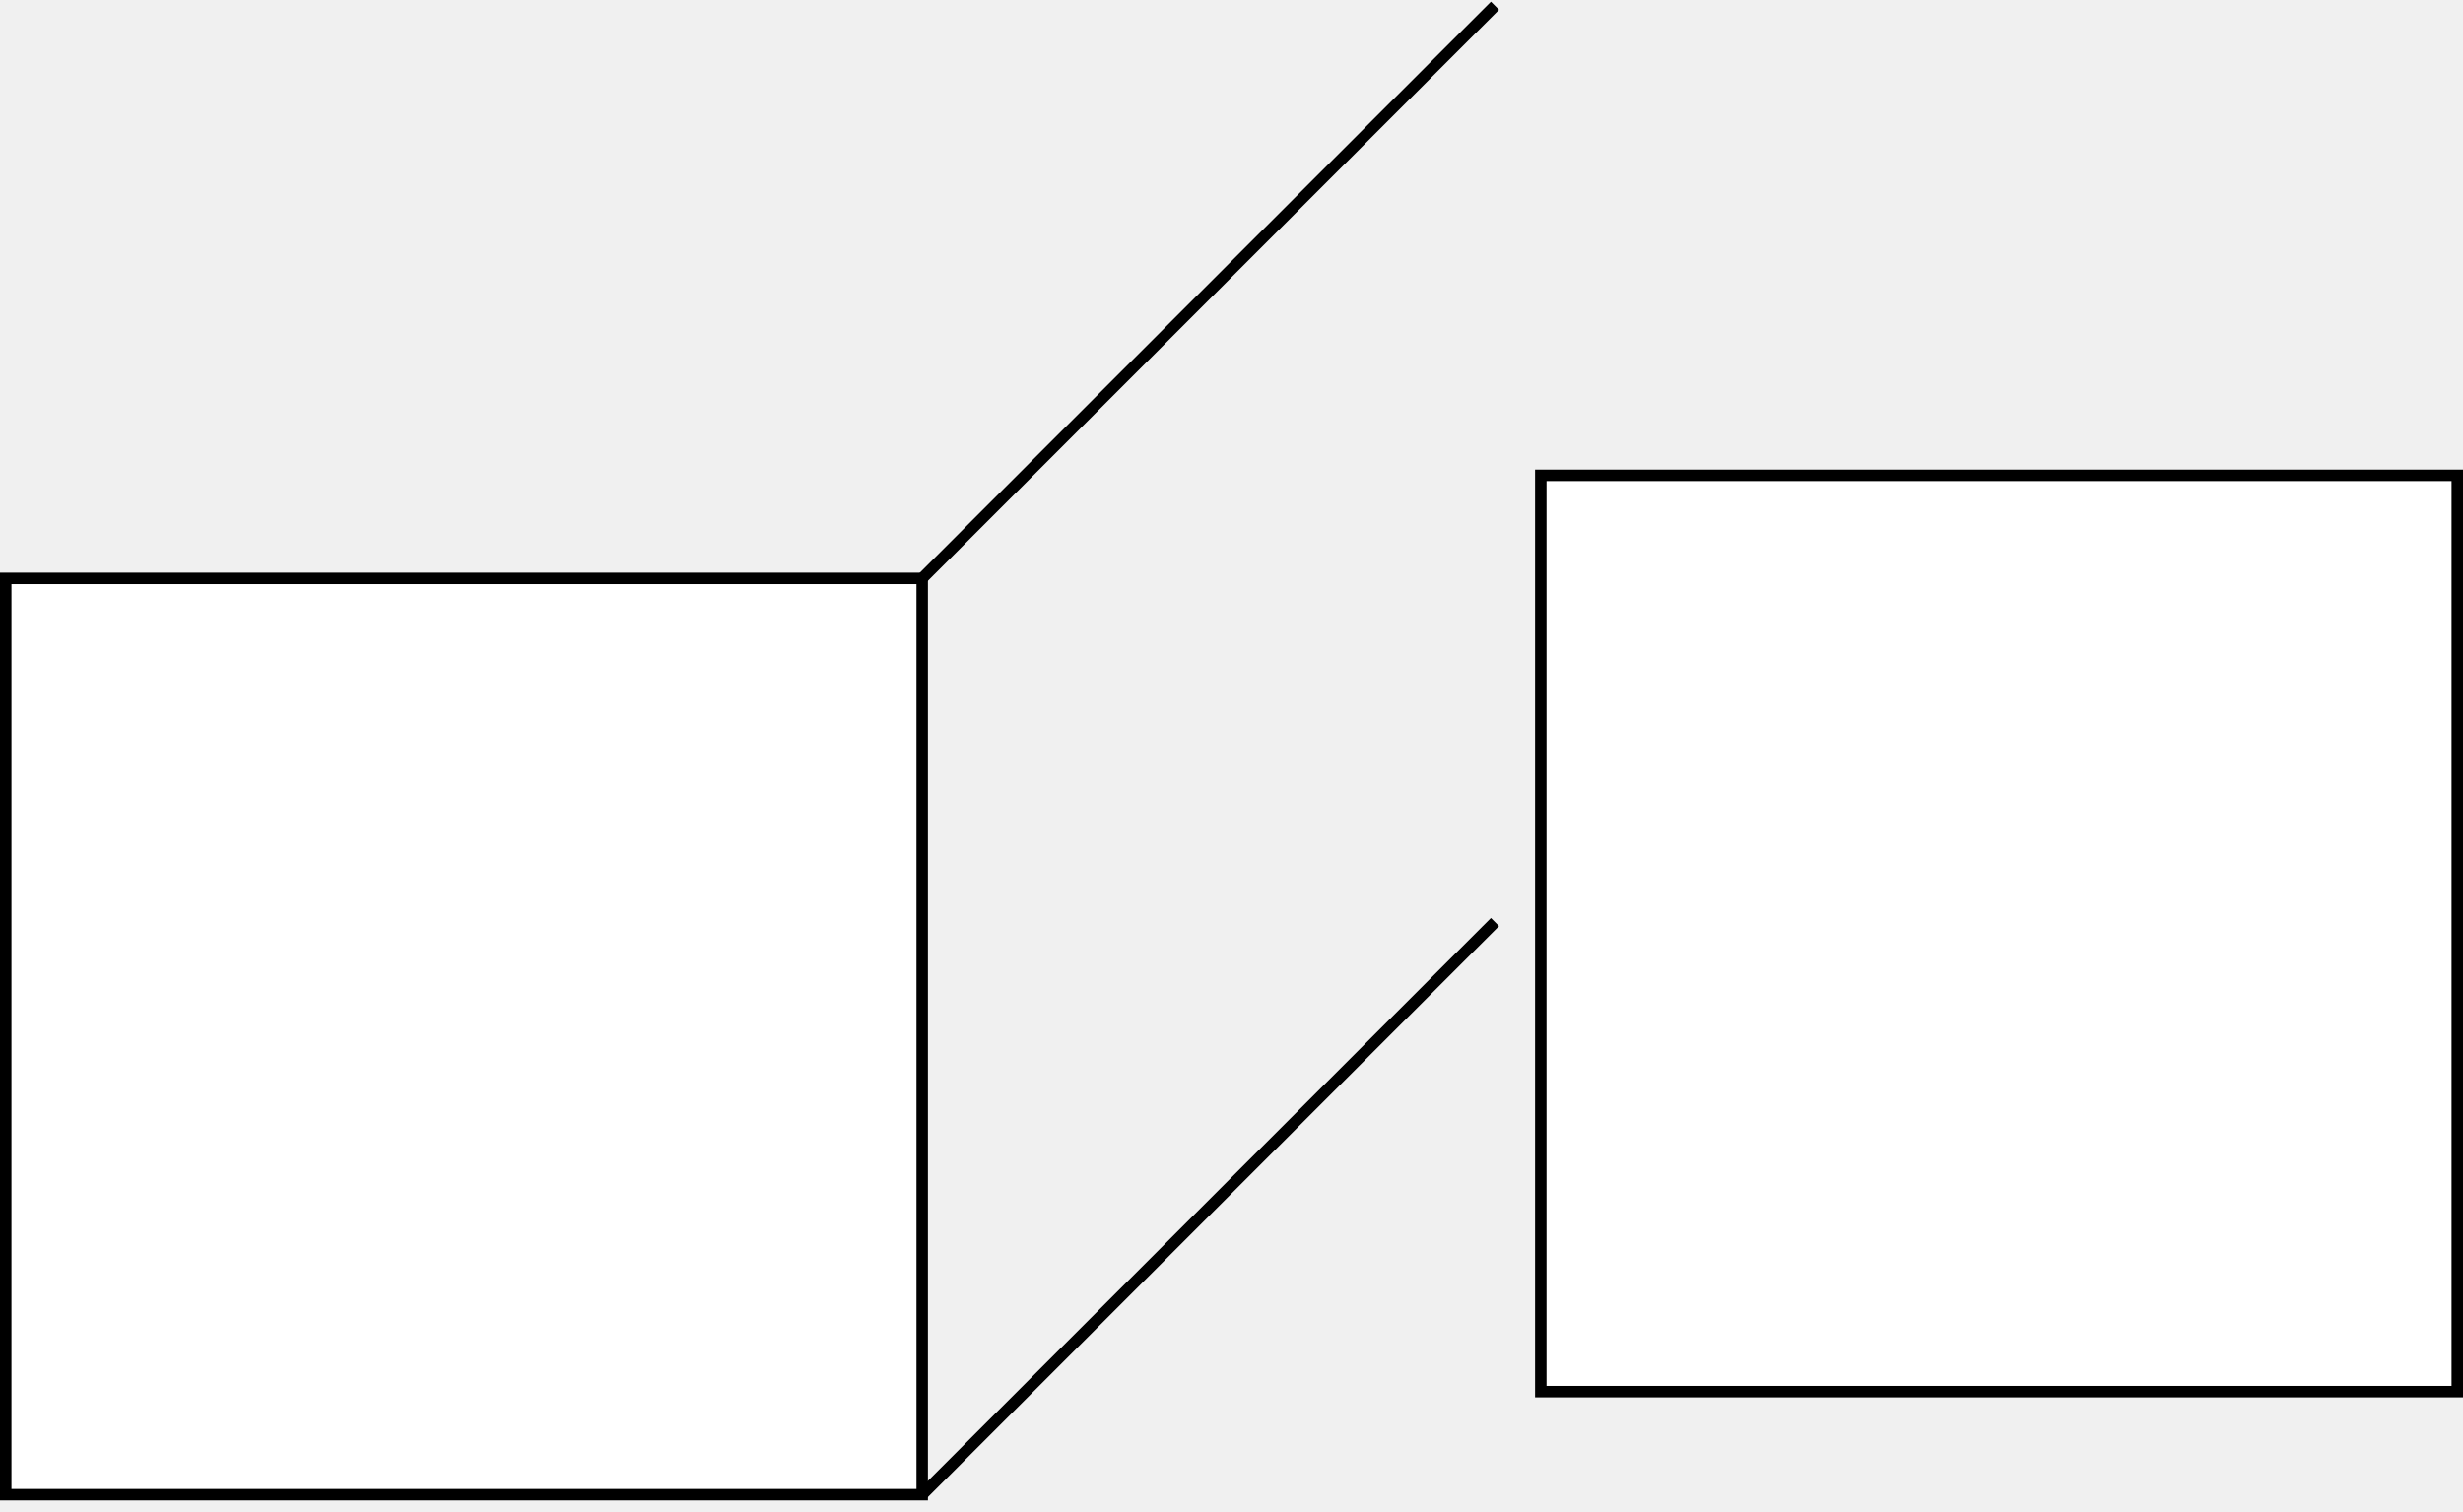
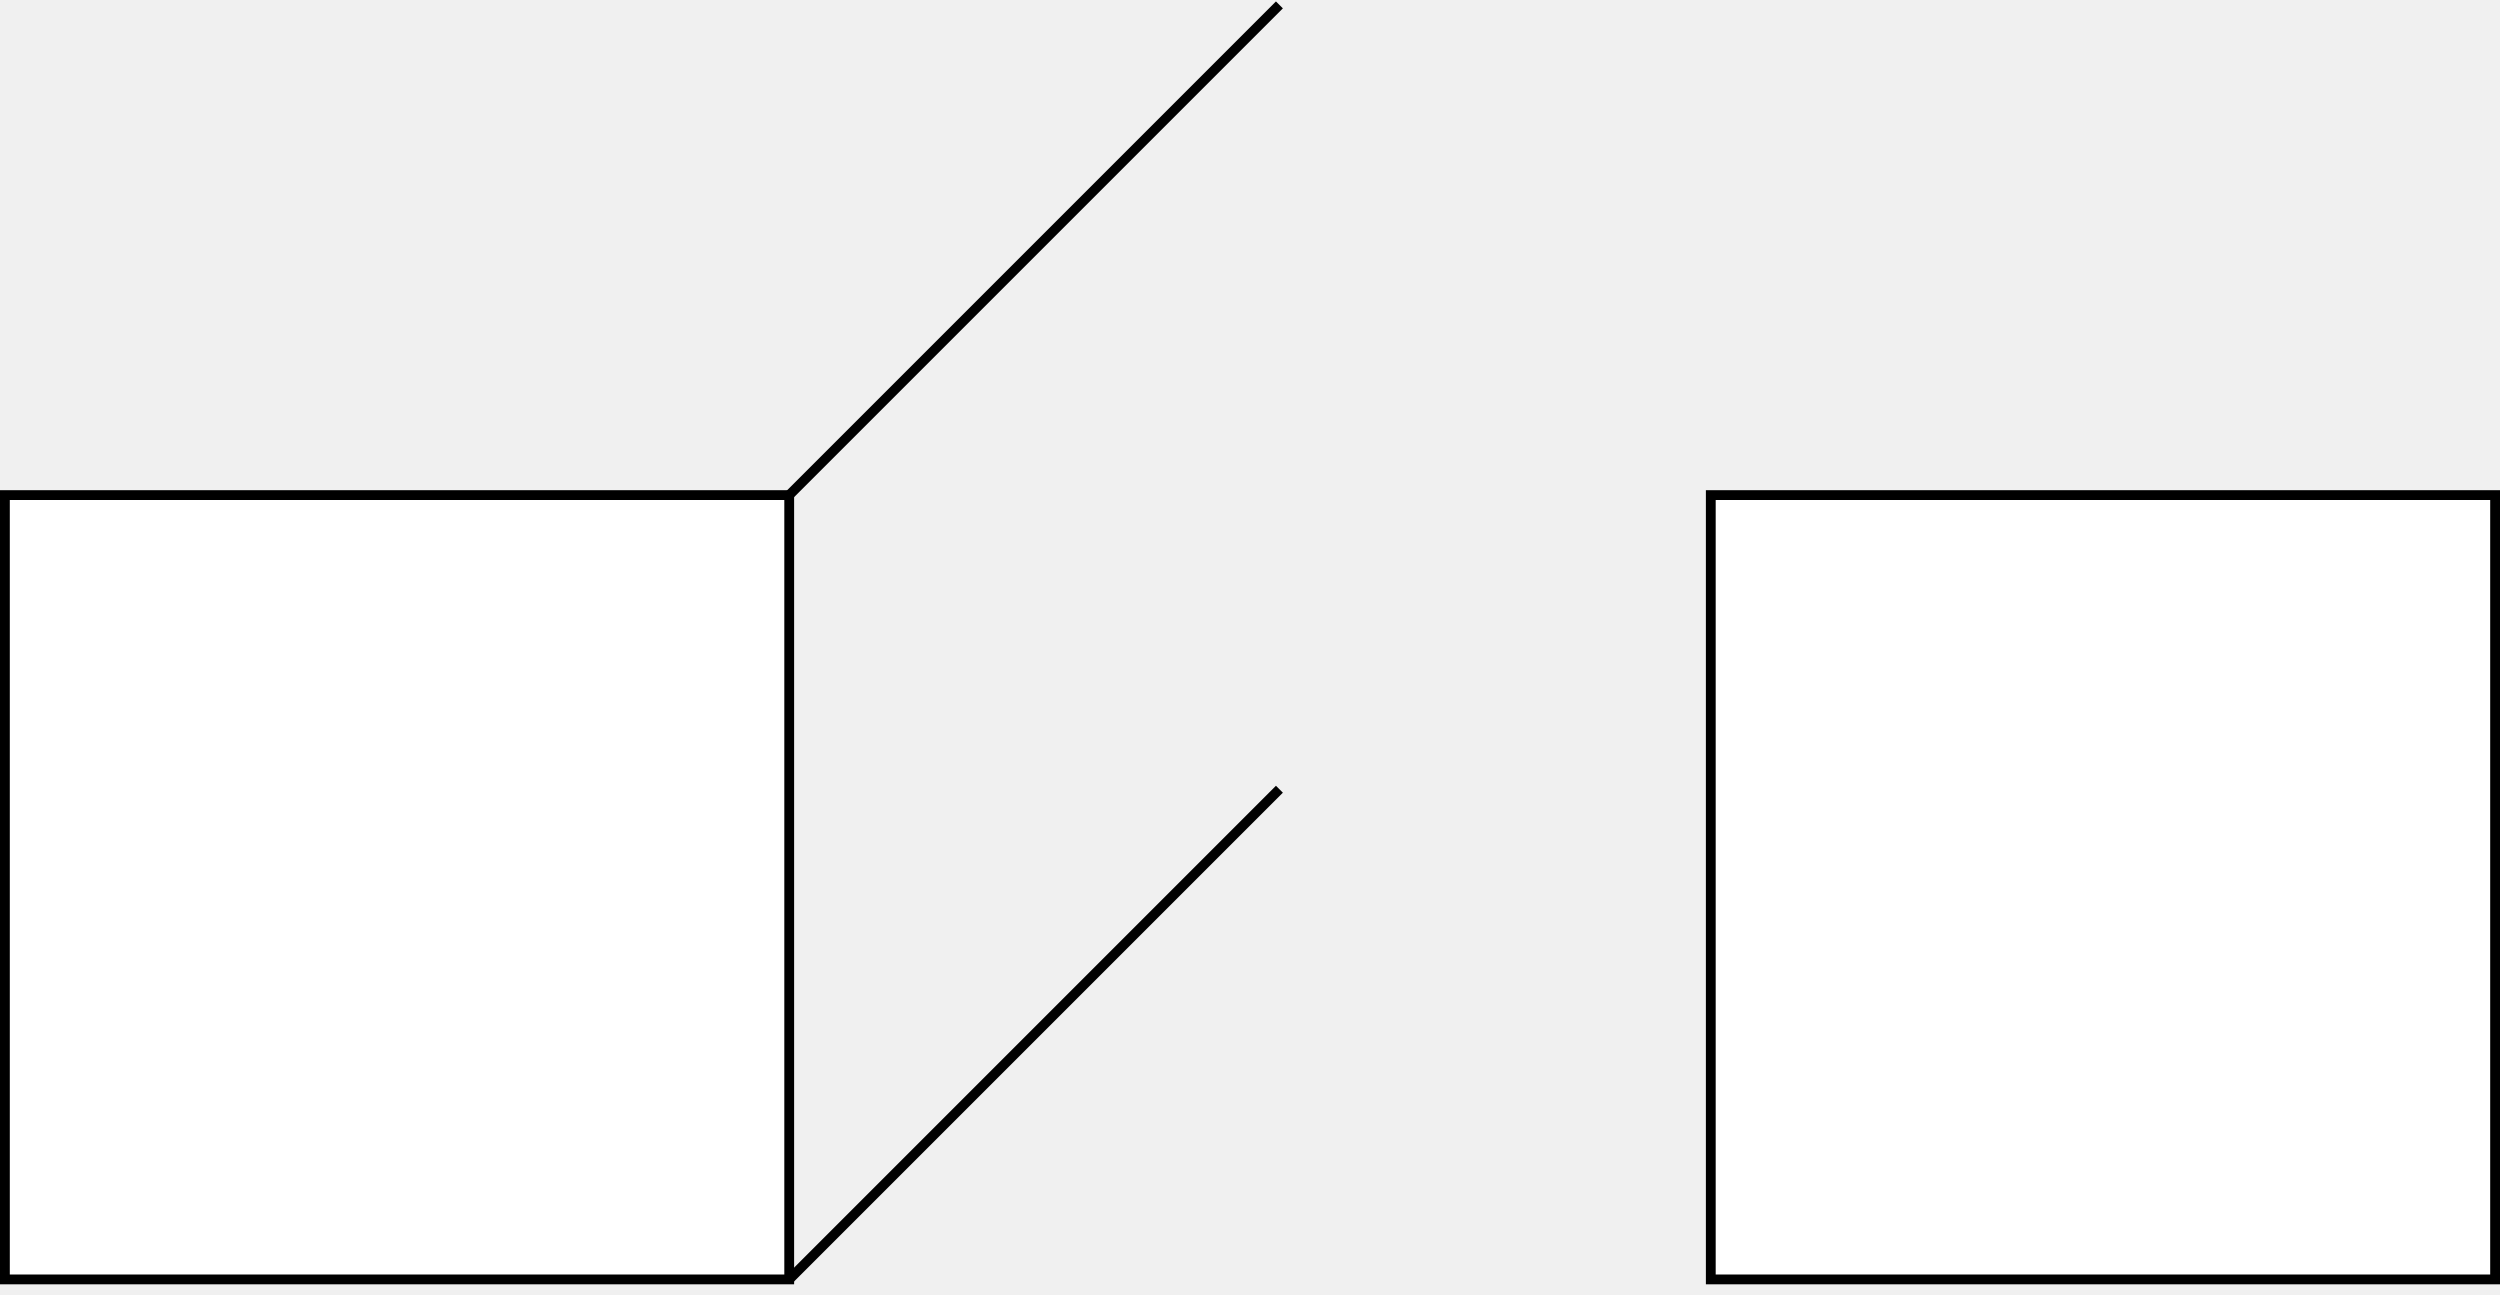
- <svg xmlns="http://www.w3.org/2000/svg" version="1.1" width="215px" height="132px" viewBox="-0.5 -0.5 215 132" content="&lt;mxfile host=&quot;app.diagrams.net&quot; modified=&quot;2021-10-25T15:15:56.454Z&quot; agent=&quot;5.0 (X11; Linux x86_64) AppleWebKit/537.36 (KHTML, like Gecko) Chrome/95.0.464.54 Safari/537.36&quot; etag=&quot;NukbcUUV0EJA6GQwPxvf&quot; version=&quot;15.5.8&quot; type=&quot;github&quot;&gt;&lt;diagram id=&quot;Ap-sFgGPLnxygUAm5CdN&quot; name=&quot;Page-1&quot;&gt;5ZVba4MwFMc/jY8DTXp9XLuuo2NjUFifg55qIJoQ02r36ReXpJrasguFDfYiyc+Tc/mfEw3wPK+XkojsiSfAAhQmdYDvAoRGeKqfDTgYMBwjA1JJE4OiFqzpG1gYWrqjCZSeoeKcKSp8GPOigFh5jEjJK99sy5kfVZAUemAdE9anG5qozNAJGrf8AWiaucjRyBacE2dsKykzkvCqg/AiwHPJuTKrvJ4Da7Rzuphz9xfeHhOTUKivHBCCv1bjzUysqFihx+niOeQ31suesJ0t2CarDk6BKqMK1oLEzb7STQ7wLFM507tIL0kpjO5bWoMONevn5YKAVFB3kM1zCTwHJQ/axL5FodXMDg1yU1R1WmBNso76jhHb9PToudVFL6w035AJ/UmZMB6cyBT+rkz4c5mgSG6ba6l3BS/AF+miJpB4t7SvSKfi4ZmKHZPAiKJ7/26fk8FGeOFUZ9LO5eTCXDoXJd/JGOyp7l08cYSx7yianDhSRKageo4+unIs++eNGvyzRuHoSo1Co2s1Sm/bb78xb3+gePEO&lt;/diagram&gt;&lt;/mxfile&gt;" resource="https://app.diagrams.net/#Hmikee-AI%2FBlockchain-101%2Fmain%2Fdemo.svg">
+ <svg xmlns="http://www.w3.org/2000/svg" version="1.1" width="255px" height="132px" viewBox="-0.5 -0.5 255 132" content="&lt;mxfile host=&quot;app.diagrams.net&quot; modified=&quot;2021-10-25T15:15:59.805Z&quot; agent=&quot;5.0 (X11; Linux x86_64) AppleWebKit/537.36 (KHTML, like Gecko) Chrome/95.0.464.54 Safari/537.36&quot; etag=&quot;AgjZvfcCq0QwCSMOKkiA&quot; version=&quot;15.5.8&quot; type=&quot;github&quot;&gt;&lt;diagram id=&quot;Ap-sFgGPLnxygUAm5CdN&quot; name=&quot;Page-1&quot;&gt;5ZVdb4IwFIZ/DZdLpFXRy+mci8uWJSbzuoEjNCm0KVVwv35lbYWKZh/xwmQ3pH04PR/vOYUAz/N6KYnIXngCLECDpA7wQ4DQGE/1swEHA0YRMiCVNDEobMGafoCFA0t3NIHSM1ScM0WFD2NeFBArjxEpeeWbbTnzowqSQg+sY8L6dEMTlRk6QVHLn4CmmYscjm3BOXHGtpIyIwmvOggvAjyXnCuzyus5sEY7p4s593jh7TExCYX6yQEh+HsVbWZiRcUKPU8XrwN+Z73sCdvZgm2y6uAUqDKqYC1I3Owr3eQAzzKVM70L9ZKUwui+pTXoULN+Xi4ISAV1B9k8l8BzUPKgTexbNLCa2aFBboqqTgusSdZR3zFim54ePbe66IWV5hcyoZuUCUfD25IJfy8TFMl9cy31ruAF+CJd1AQS75b2FelUPDpTsWMSGFF079/tczLYCG+c6kzauZxcmEvnouQ7GYM91b2LJ44w9h2FkxNHisgUVM/RV1eOZf+9UcN/1igcXqlRaHytRult++035u0PFC8+AQ==&lt;/diagram&gt;&lt;/mxfile&gt;" resource="https://app.diagrams.net/#Hmikee-AI%2FBlockchain-101%2Fmain%2Fdemo.svg">
  <defs />
  <g>
    <rect x="0" y="50" width="80" height="80" fill="#ffffff" stroke="#000000" pointer-events="all" />
-     <rect x="134" y="41" width="80" height="80" fill="#ffffff" stroke="#000000" pointer-events="all" />
+     <rect x="174" y="50" width="80" height="80" fill="#ffffff" stroke="#000000" pointer-events="all" />
    <path d="M 80 50 L 130 0" fill="none" stroke="#000000" stroke-miterlimit="10" pointer-events="stroke" />
    <path d="M 80 130 L 130 80" fill="none" stroke="#000000" stroke-miterlimit="10" pointer-events="stroke" />
  </g>
</svg>
